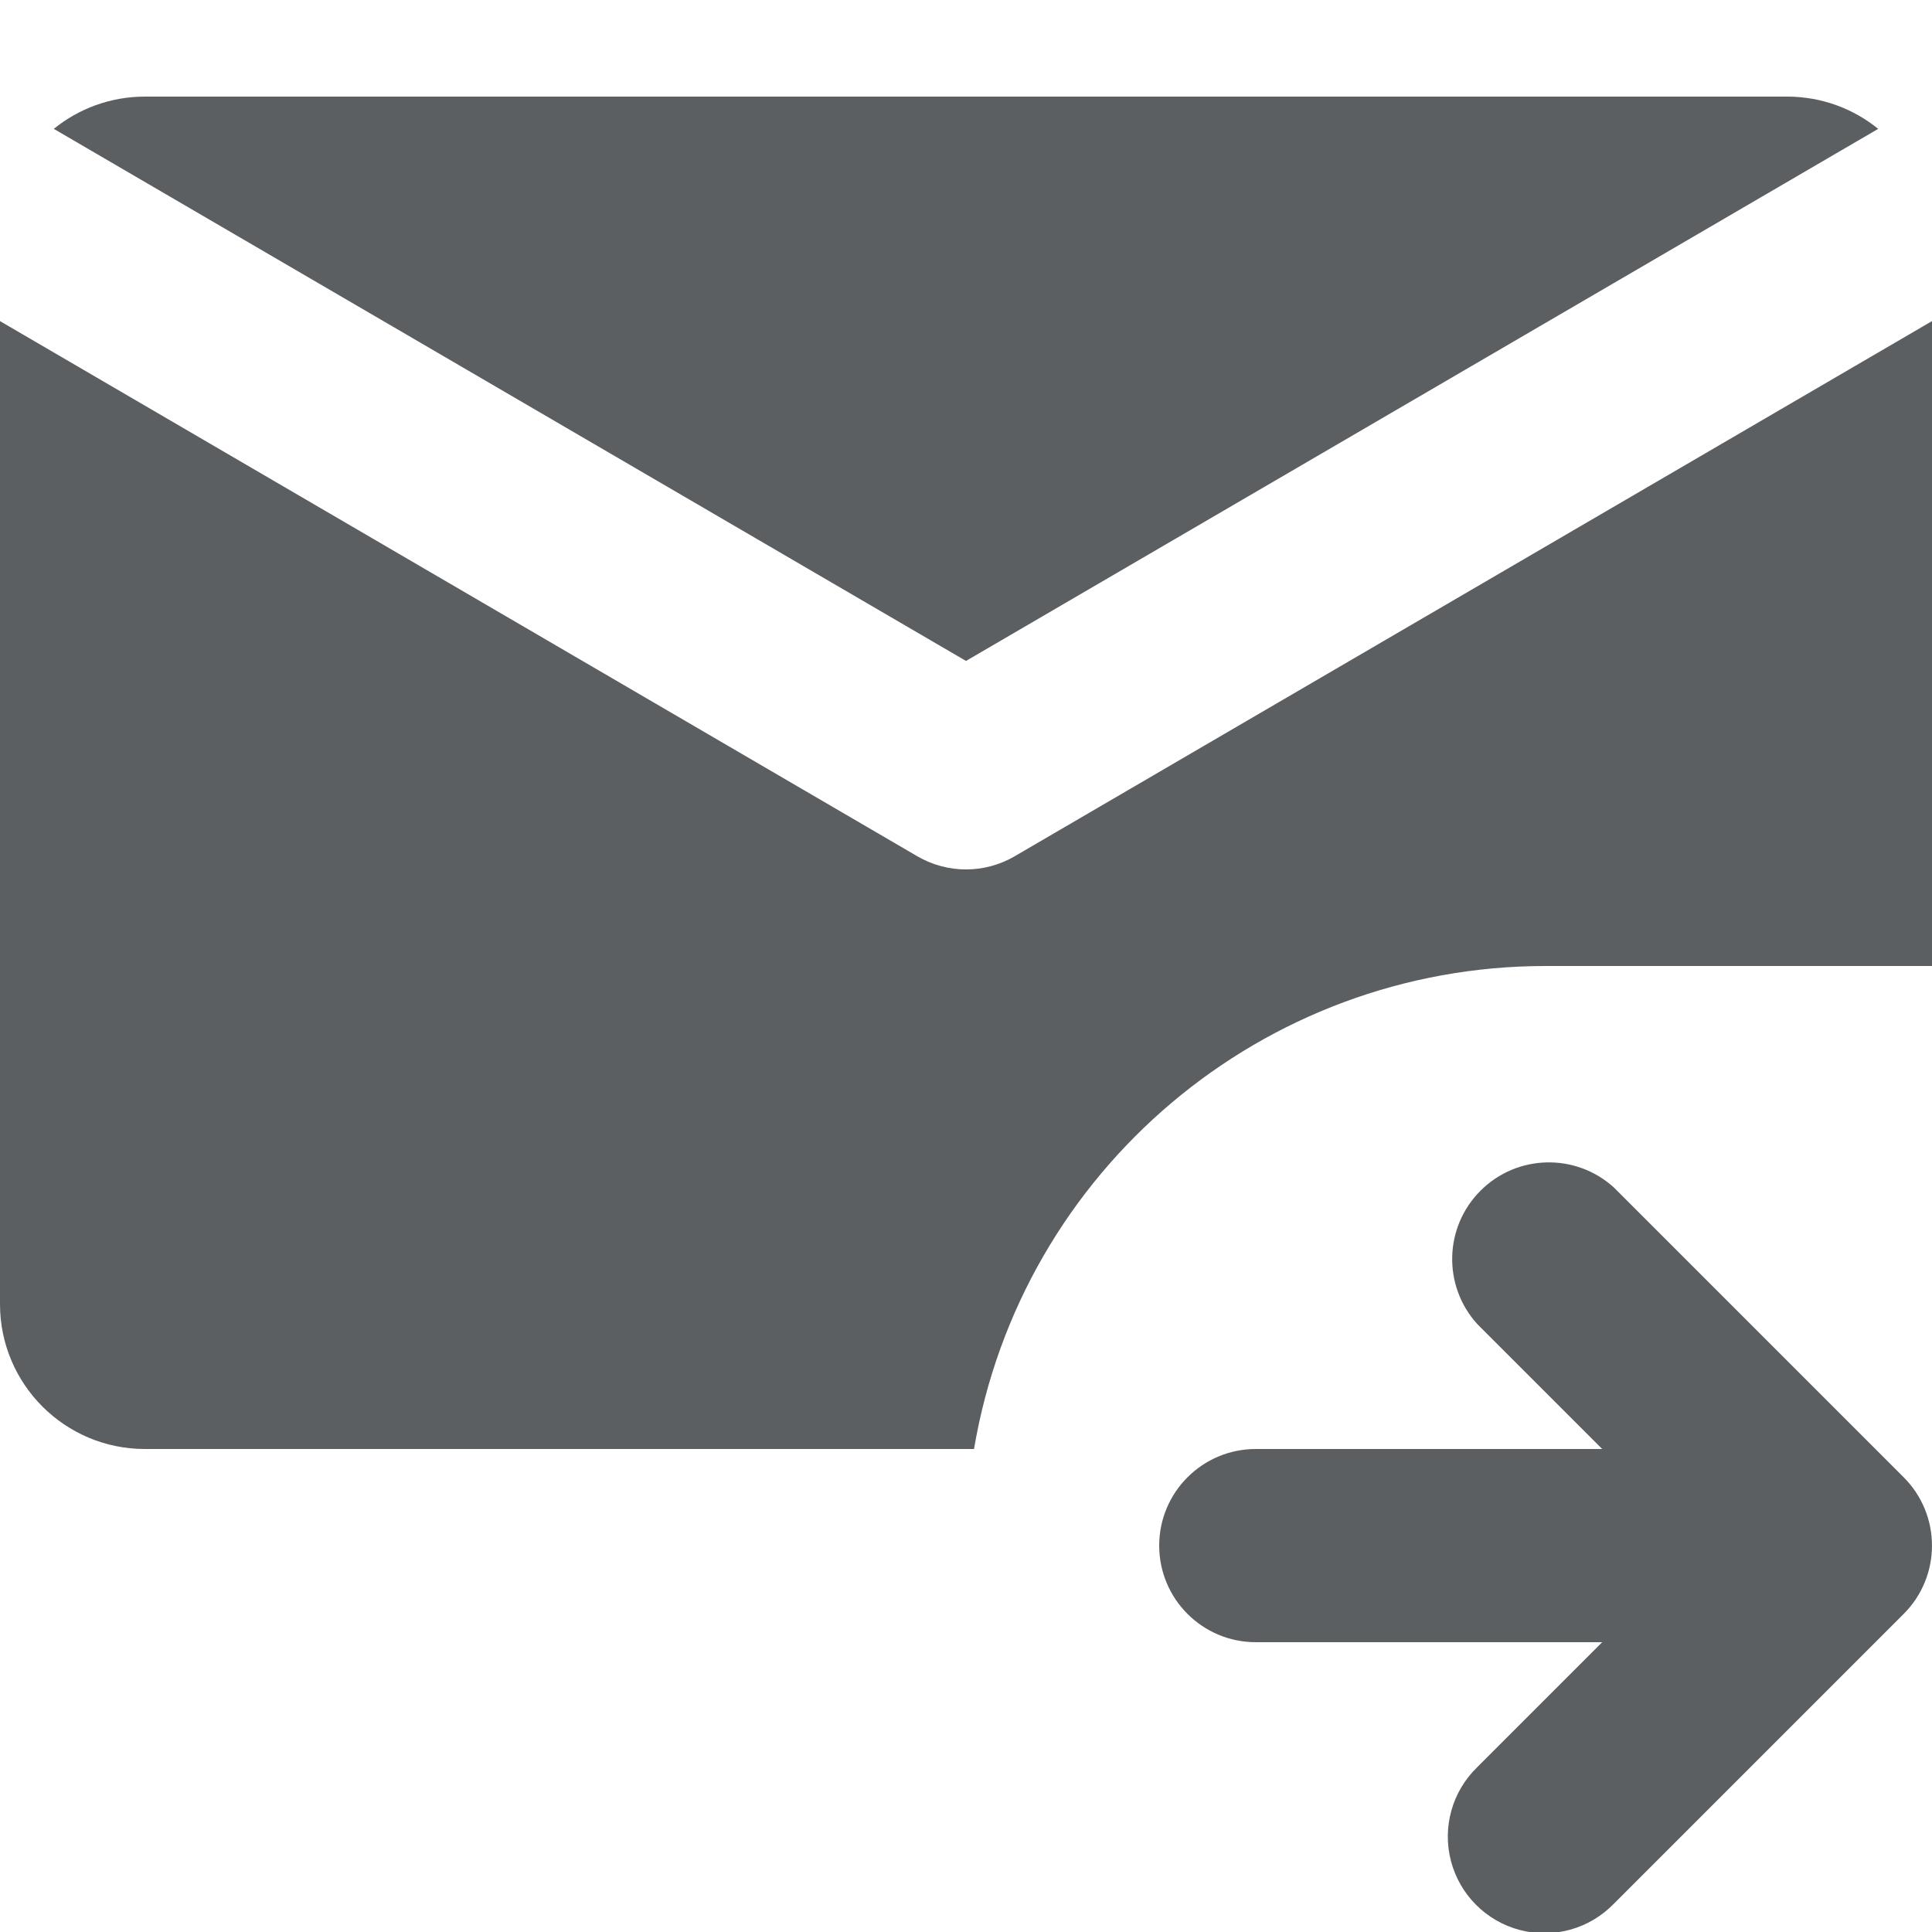
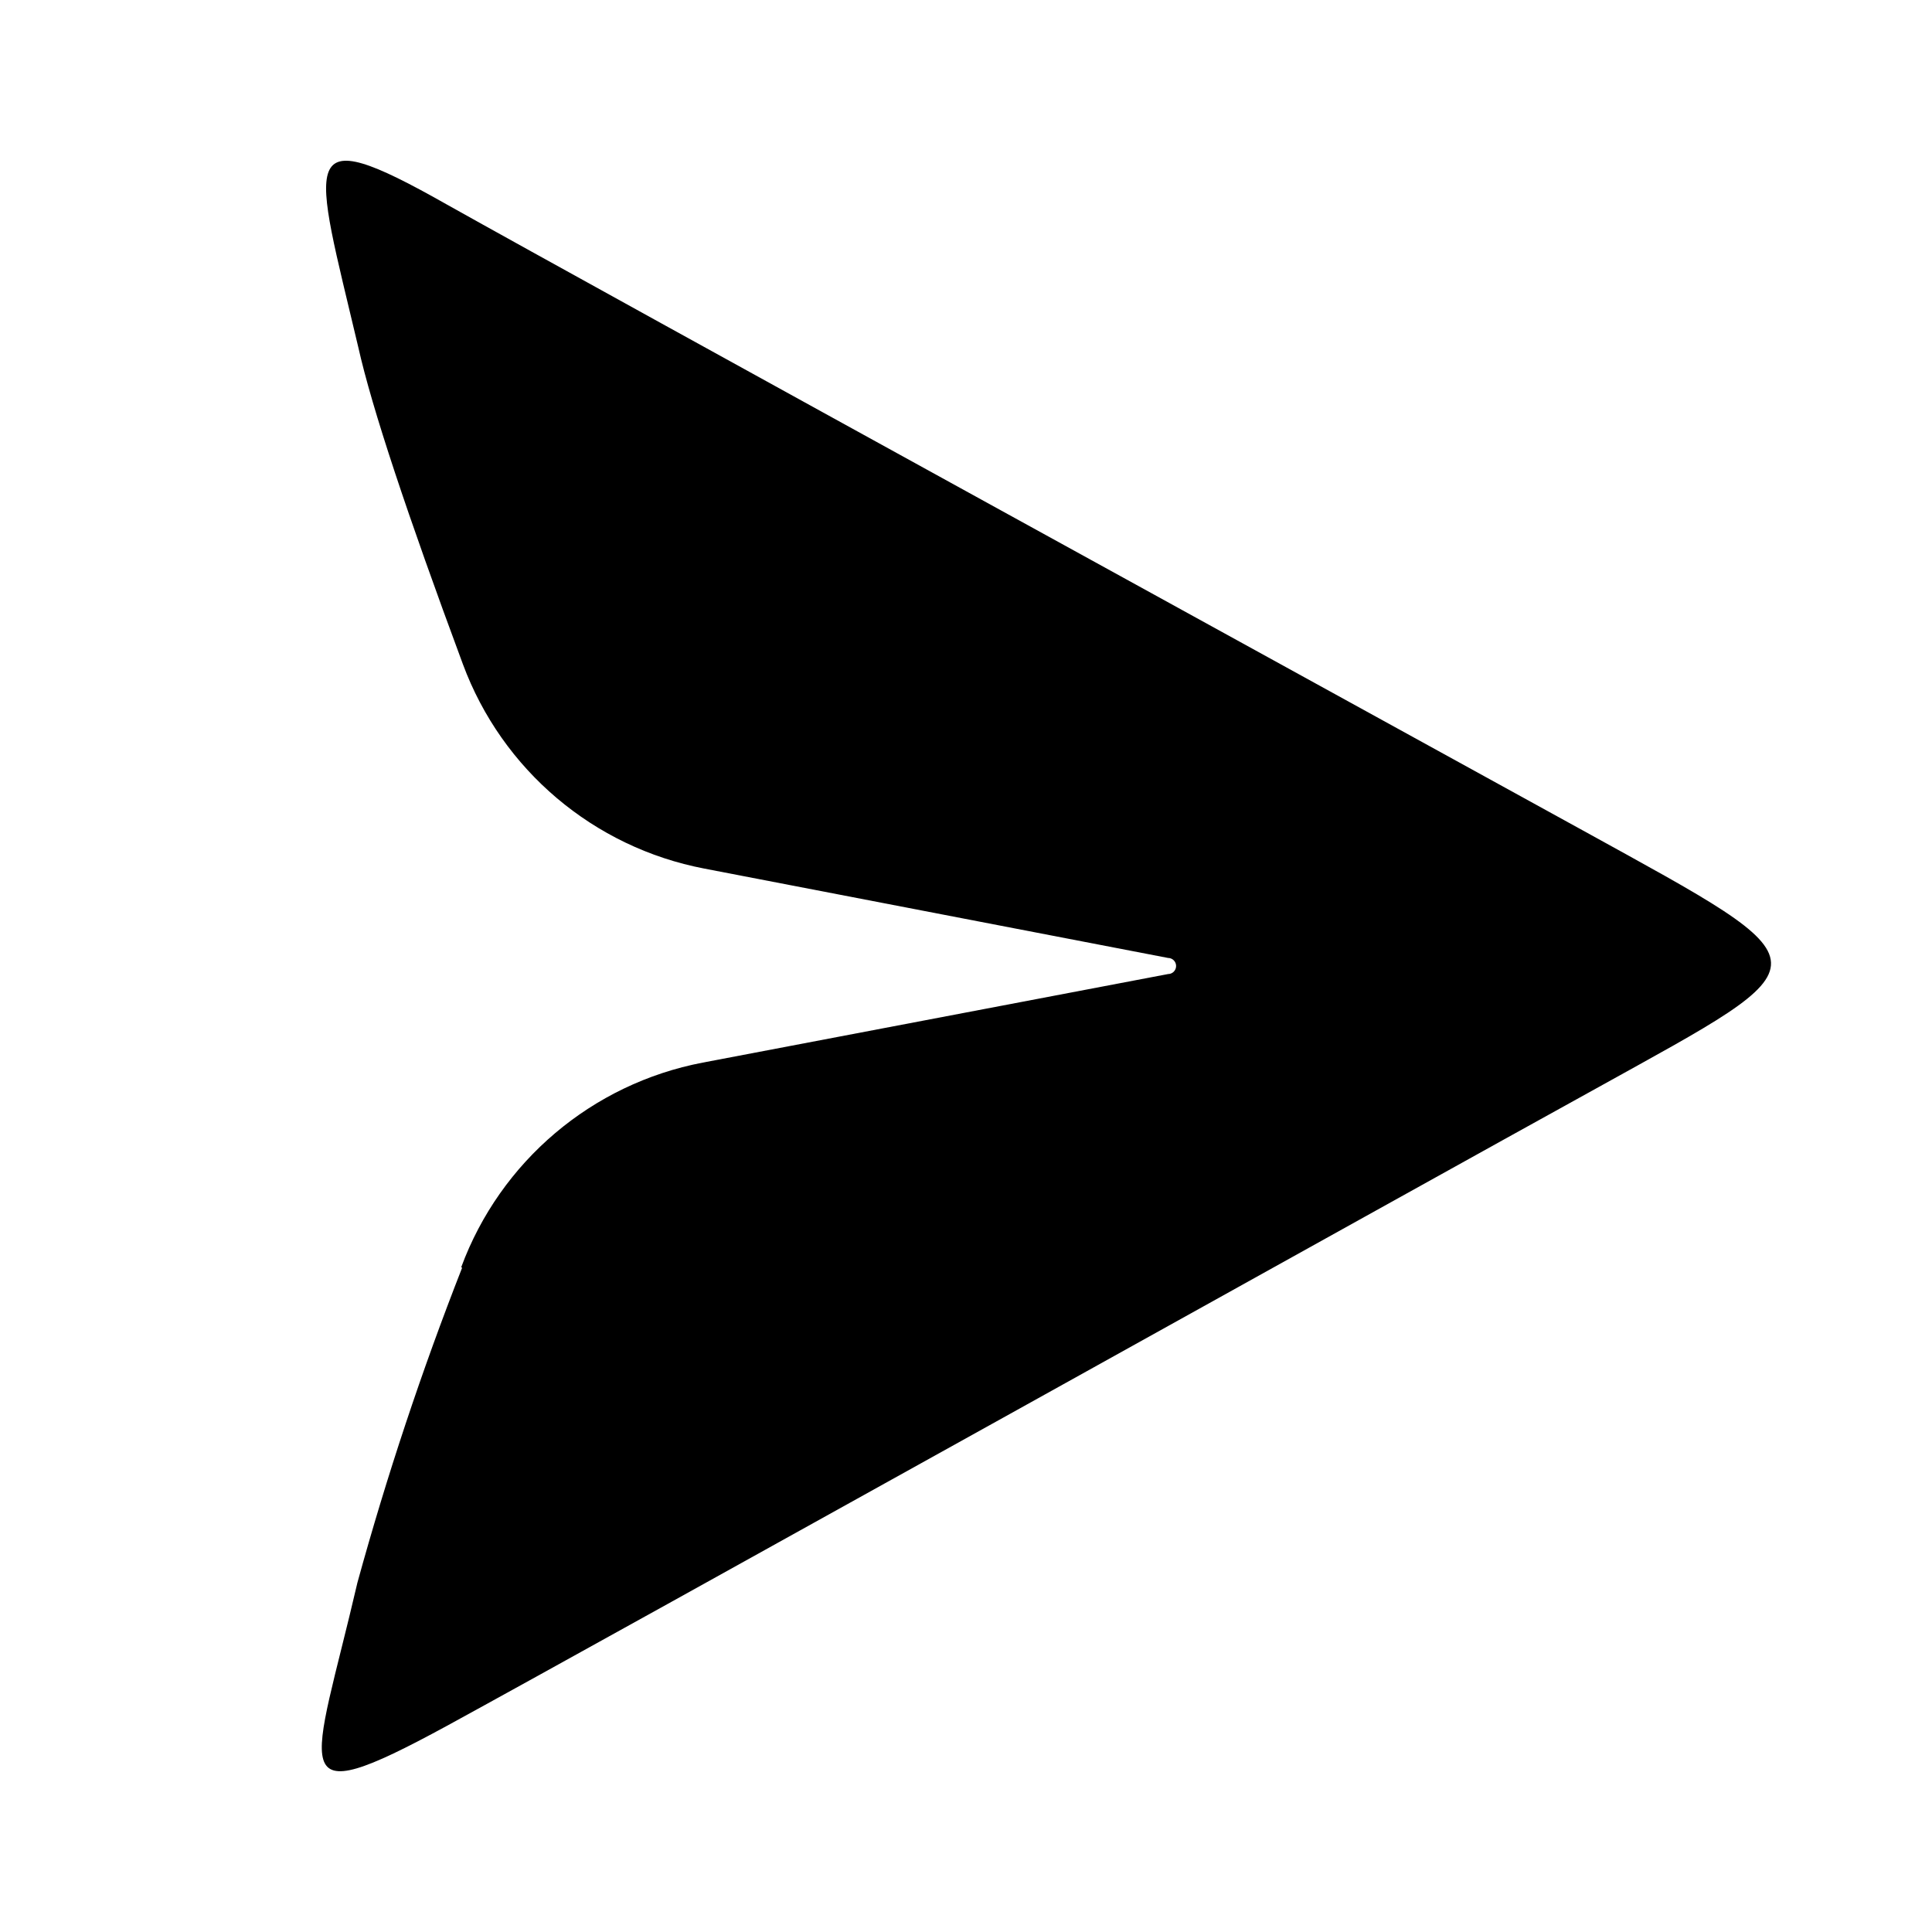
- <svg xmlns="http://www.w3.org/2000/svg" width="800px" height="800px" viewBox="0 0 20 20">
-   <path fill="#5C5F62" d="M19.707 15.293l-3-3a1.001 1.001 0 00-1.414 1.414L16.586 15H13a1 1 0 000 2h3.586l-1.293 1.293a1 1 0 101.414 1.414l3-3a1 1 0 000-1.414z" />
-   <path fill="#5C5F62" d="M18.5 1c.357 0 .686.125.943.334L10 6.842.557 1.334C.814 1.125 1.143 1 1.5 1h17zM0 13.5V3.324l9.496 5.54a1 1 0 001.008 0L20 3.324V10h-4a6.002 6.002 0 00-5.917 5H1.5A1.5 1.5 0 010 13.5z" />
+ <svg xmlns="http://www.w3.org/2000/svg" width="800" height="800" viewBox="0 0 24 24">
+   <path d="M5.74 15.75a39.14 39.14 0 0 0-1.3 3.91c-.55 2.37-.95 2.9 1.11 1.78 2.07-1.13 12.05-6.69 14.28-7.92 2.9-1.61 2.94-1.49-.16-3.2C17.31 9.02 7.44 3.6 5.55 2.54c-1.89-1.07-1.66-.6-1.1 1.77.17.76.61 2.08 1.3 3.94a4 4 0 0 0 3 2.54l5.76 1.11a.1.1 0 0 1 0 .2L8.73 13.2a4 4 0 0 0-3 2.54Z" />
</svg>
